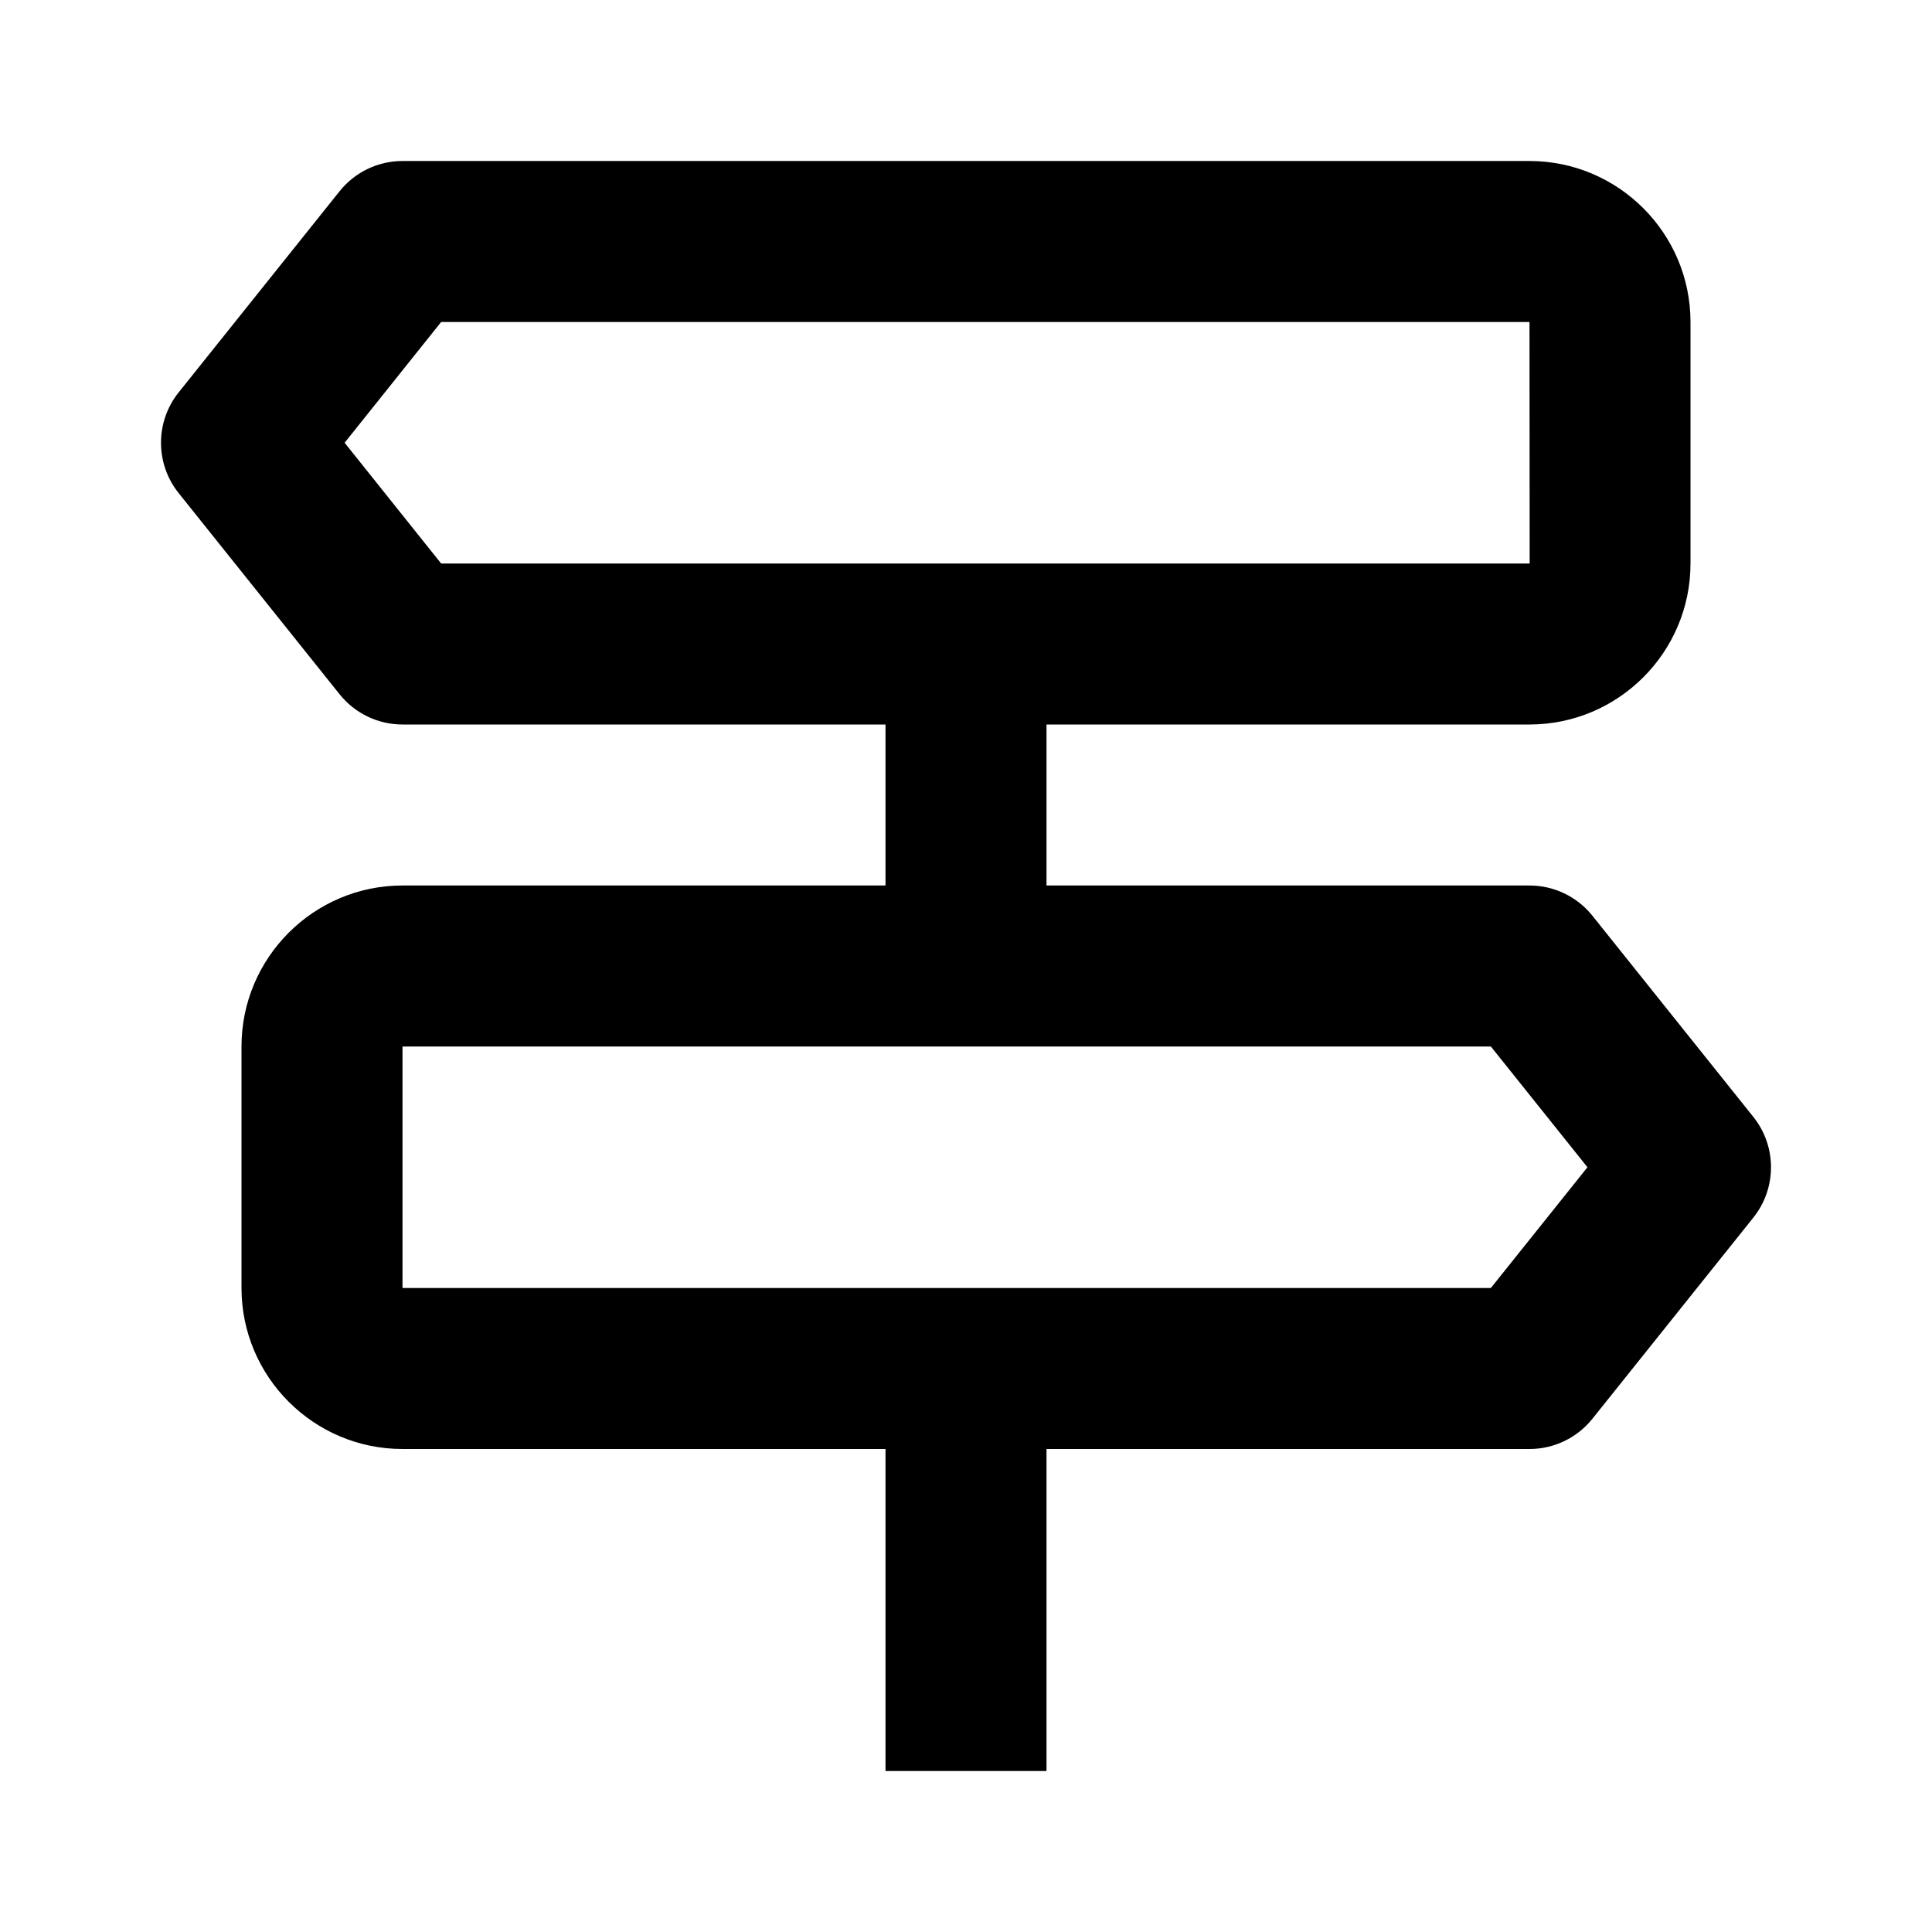
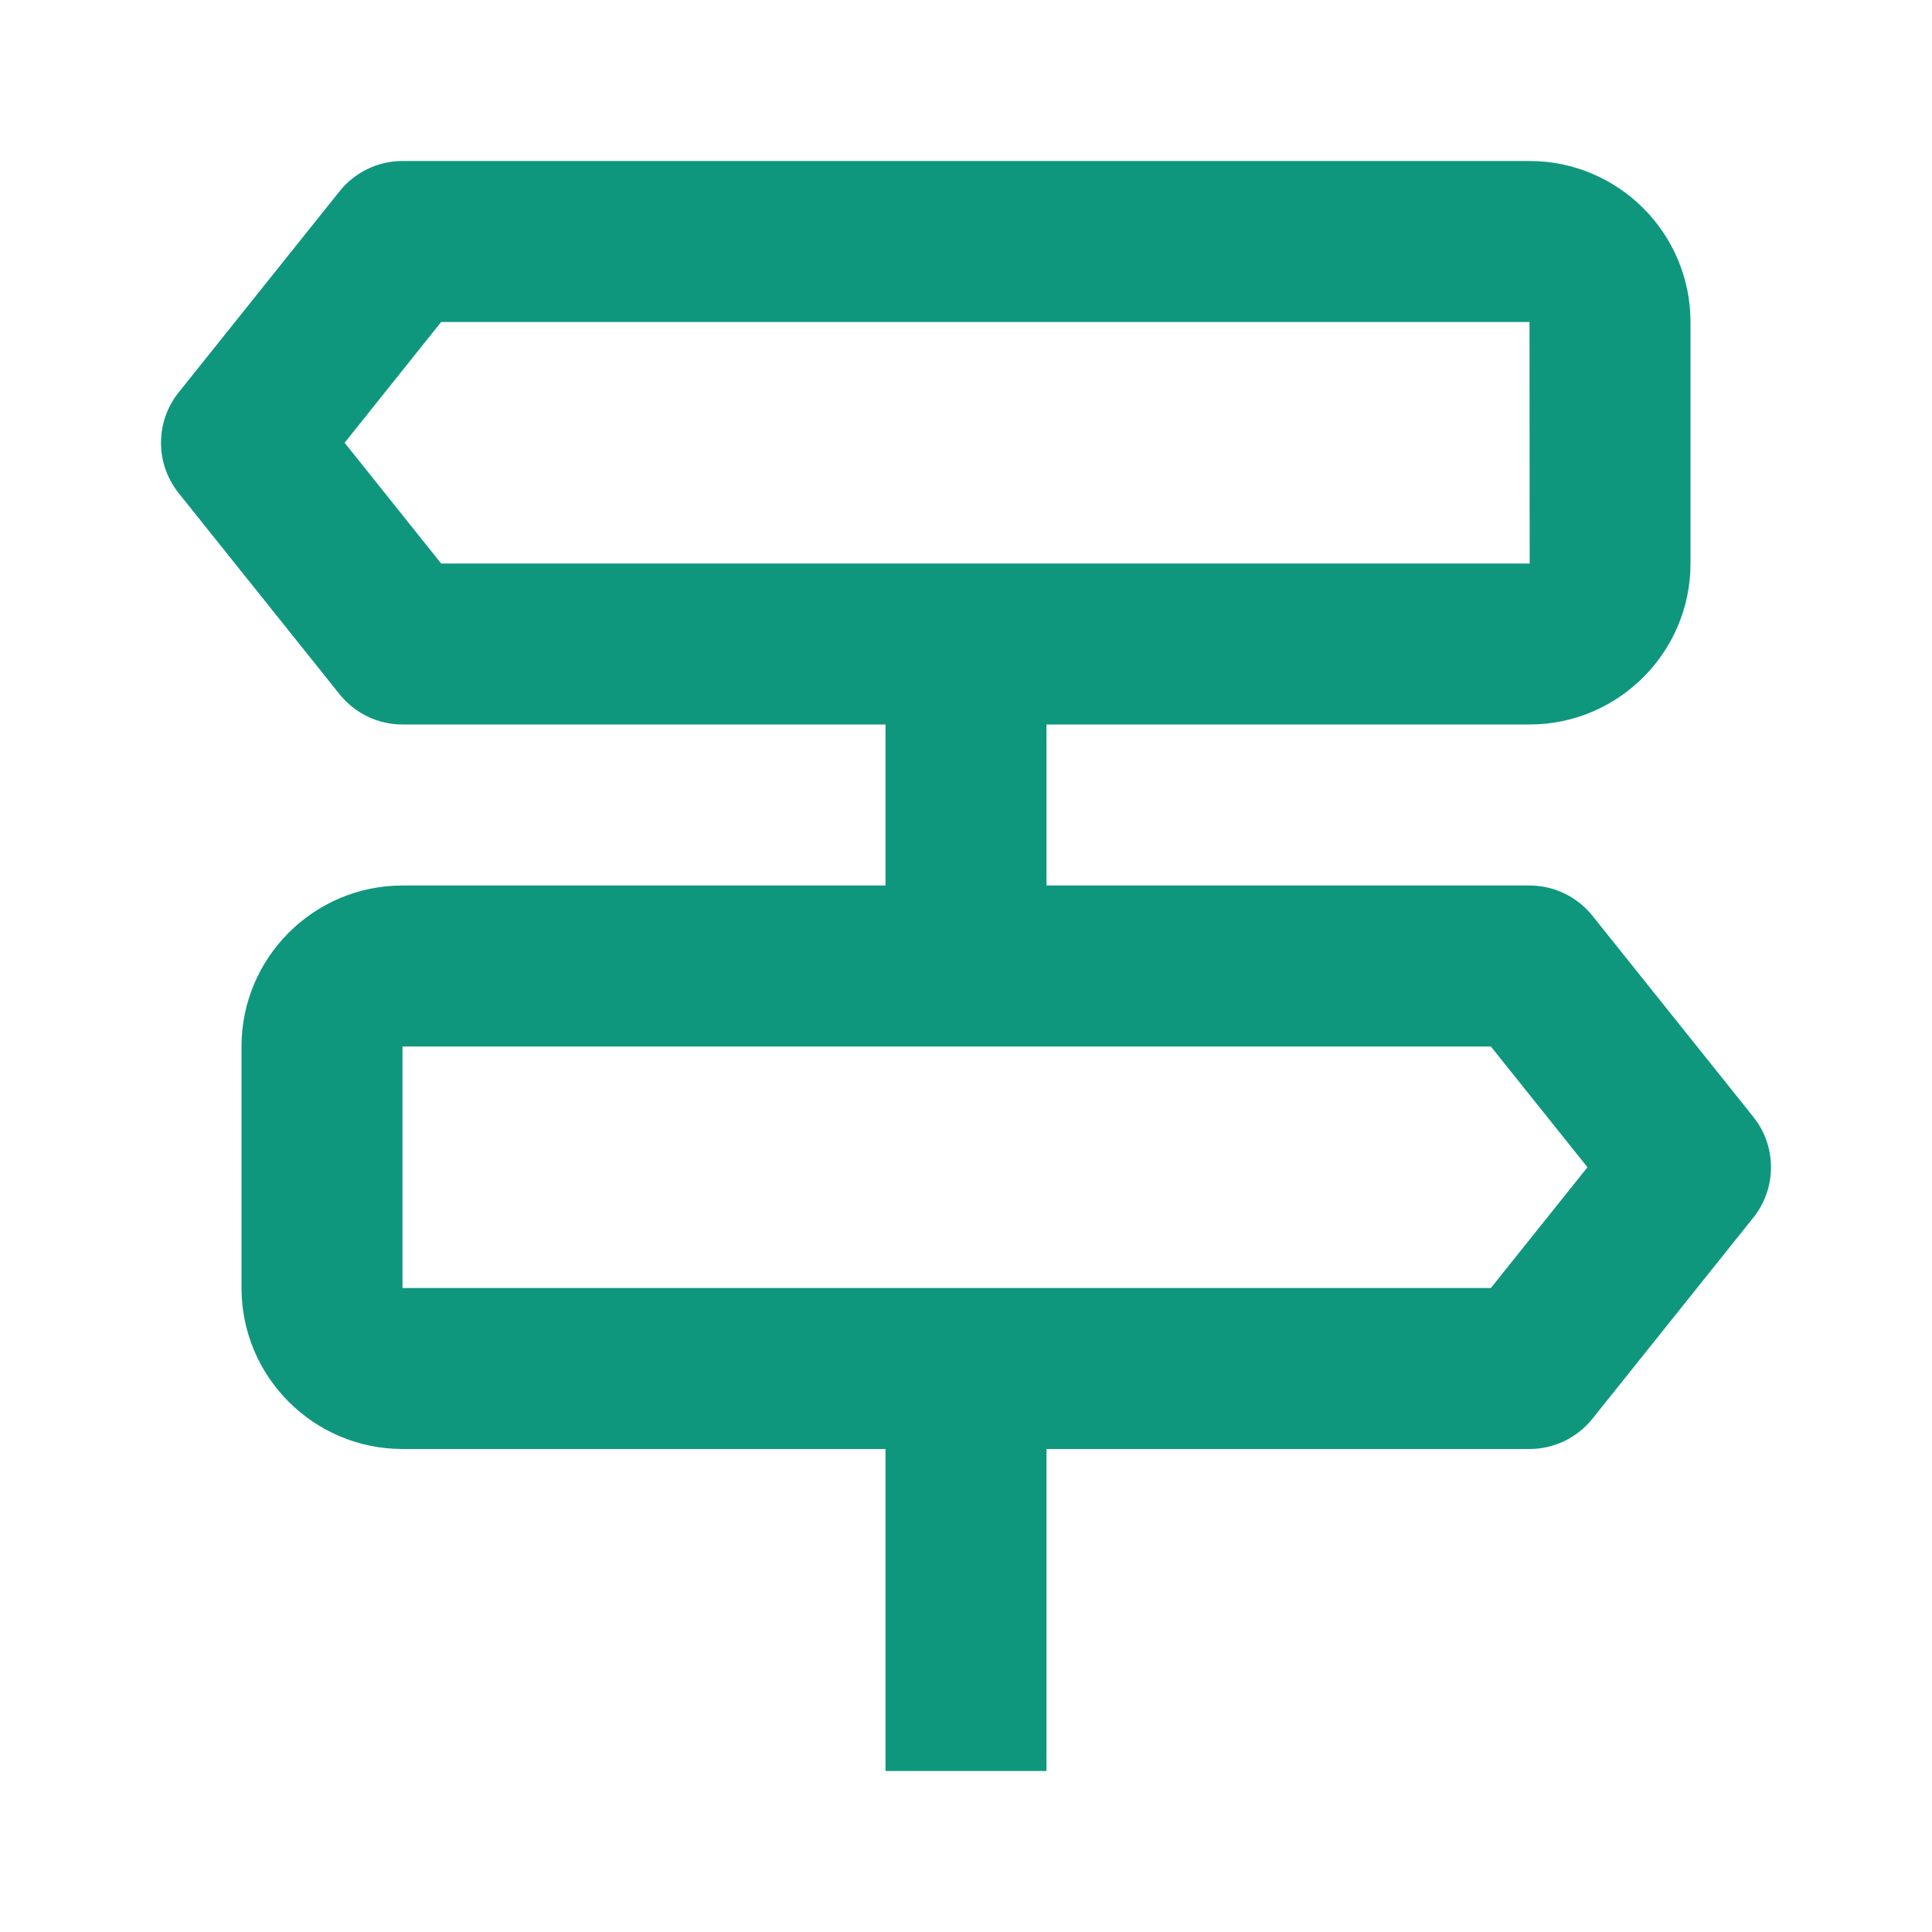
<svg xmlns="http://www.w3.org/2000/svg" width="24" height="24" viewBox="0 0 24 24">
-   <path d="M21.781,13.875l-2-2.5C19.591,11.138,19.304,11,19,11h-6V9h6c1.103,0,2-0.897,2-2V4c0-1.103-0.897-2-2-2H5 C4.696,2,4.409,2.138,4.219,2.375l-2,2.5c-0.292,0.365-0.292,0.885,0,1.25l2,2.5C4.409,8.862,4.696,9,5,9h6v2H5 c-1.103,0-2,0.897-2,2v3c0,1.103,0.897,2,2,2h6v4h2v-4h6c0.304,0,0.591-0.138,0.781-0.375l2-2.5 C22.073,14.76,22.073,14.24,21.781,13.875z M4.281,5.5L5.48,4H19l0.002,3H5.48L4.281,5.5z M18.52,16H5v-3h13.52l1.2,1.5L18.52,16z" />
+   <path d="M21.781,13.875l-2-2.5C19.591,11.138,19.304,11,19,11h-6V9h6c1.103,0,2-0.897,2-2V4c0-1.103-0.897-2-2-2H5 C4.696,2,4.409,2.138,4.219,2.375l-2,2.5c-0.292,0.365-0.292,0.885,0,1.25l2,2.5C4.409,8.862,4.696,9,5,9h6v2H5 c-1.103,0-2,0.897-2,2v3c0,1.103,0.897,2,2,2h6v4h2v-4h6c0.304,0,0.591-0.138,0.781-0.375l2-2.5 C22.073,14.76,22.073,14.24,21.781,13.875z M4.281,5.5L5.48,4H19l0.002,3H5.48L4.281,5.5z M18.52,16H5v-3h13.52l1.2,1.5L18.52,16z" fill="#0f977e" />
</svg>
